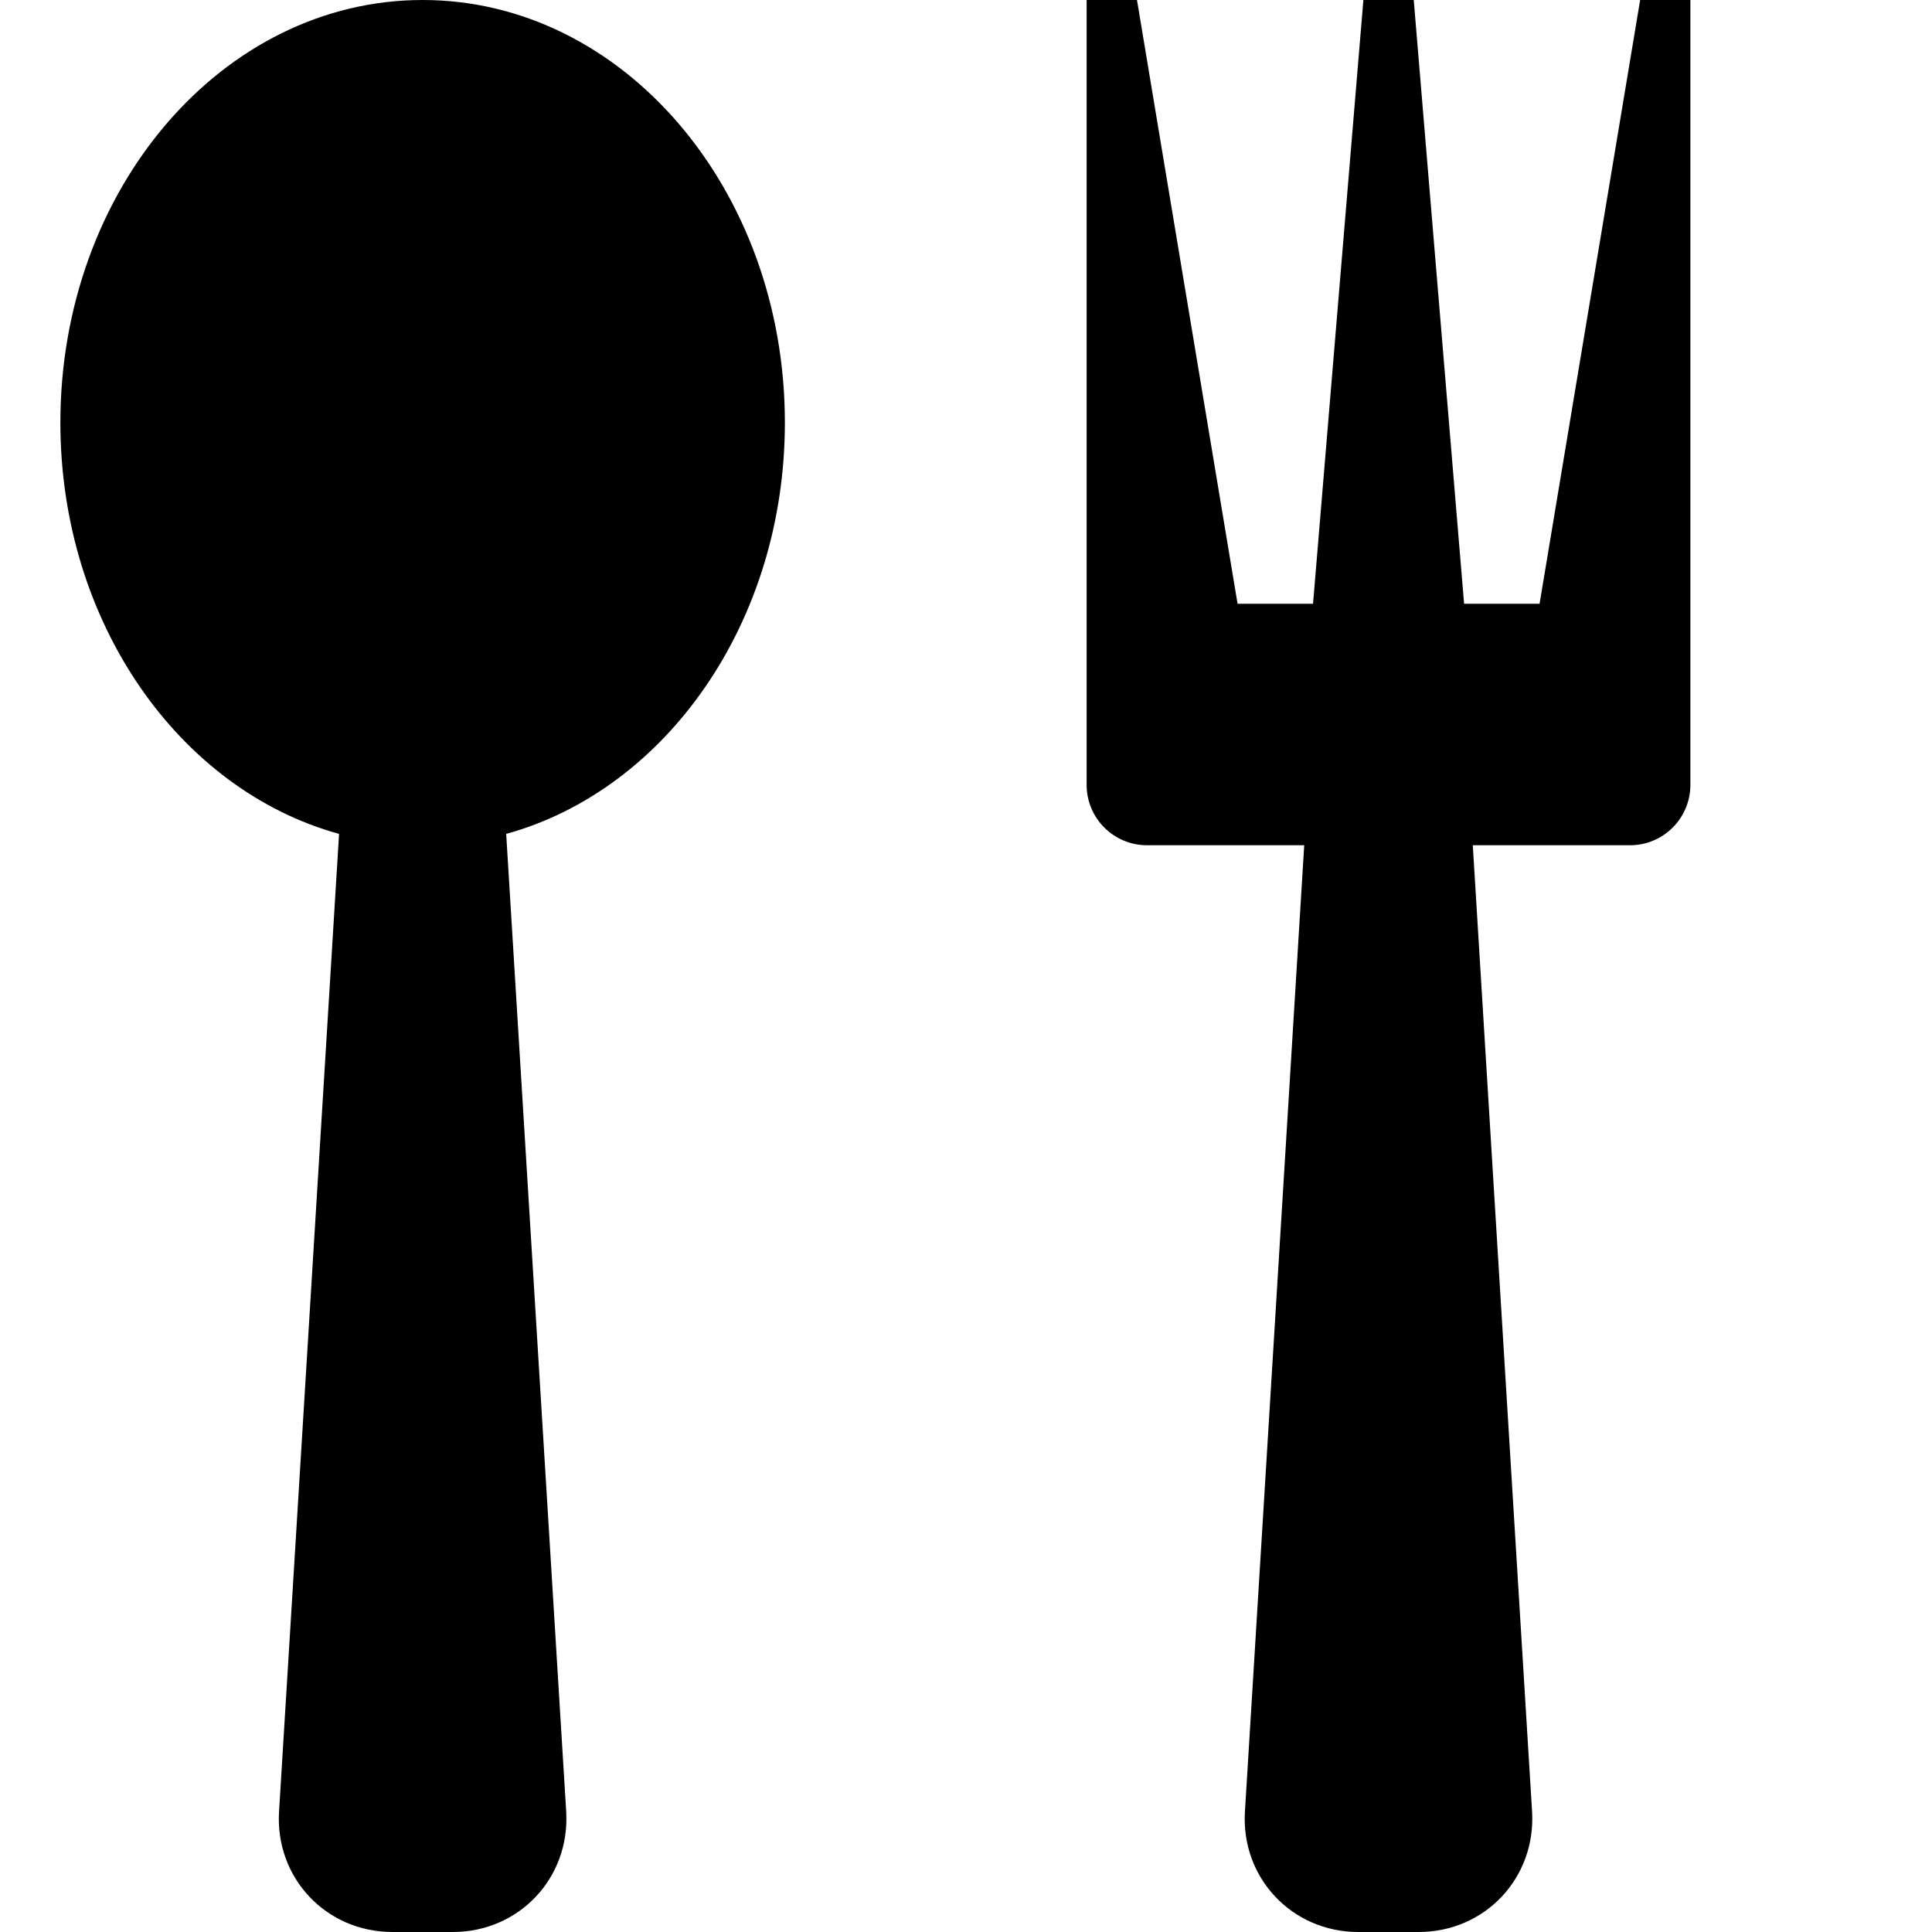
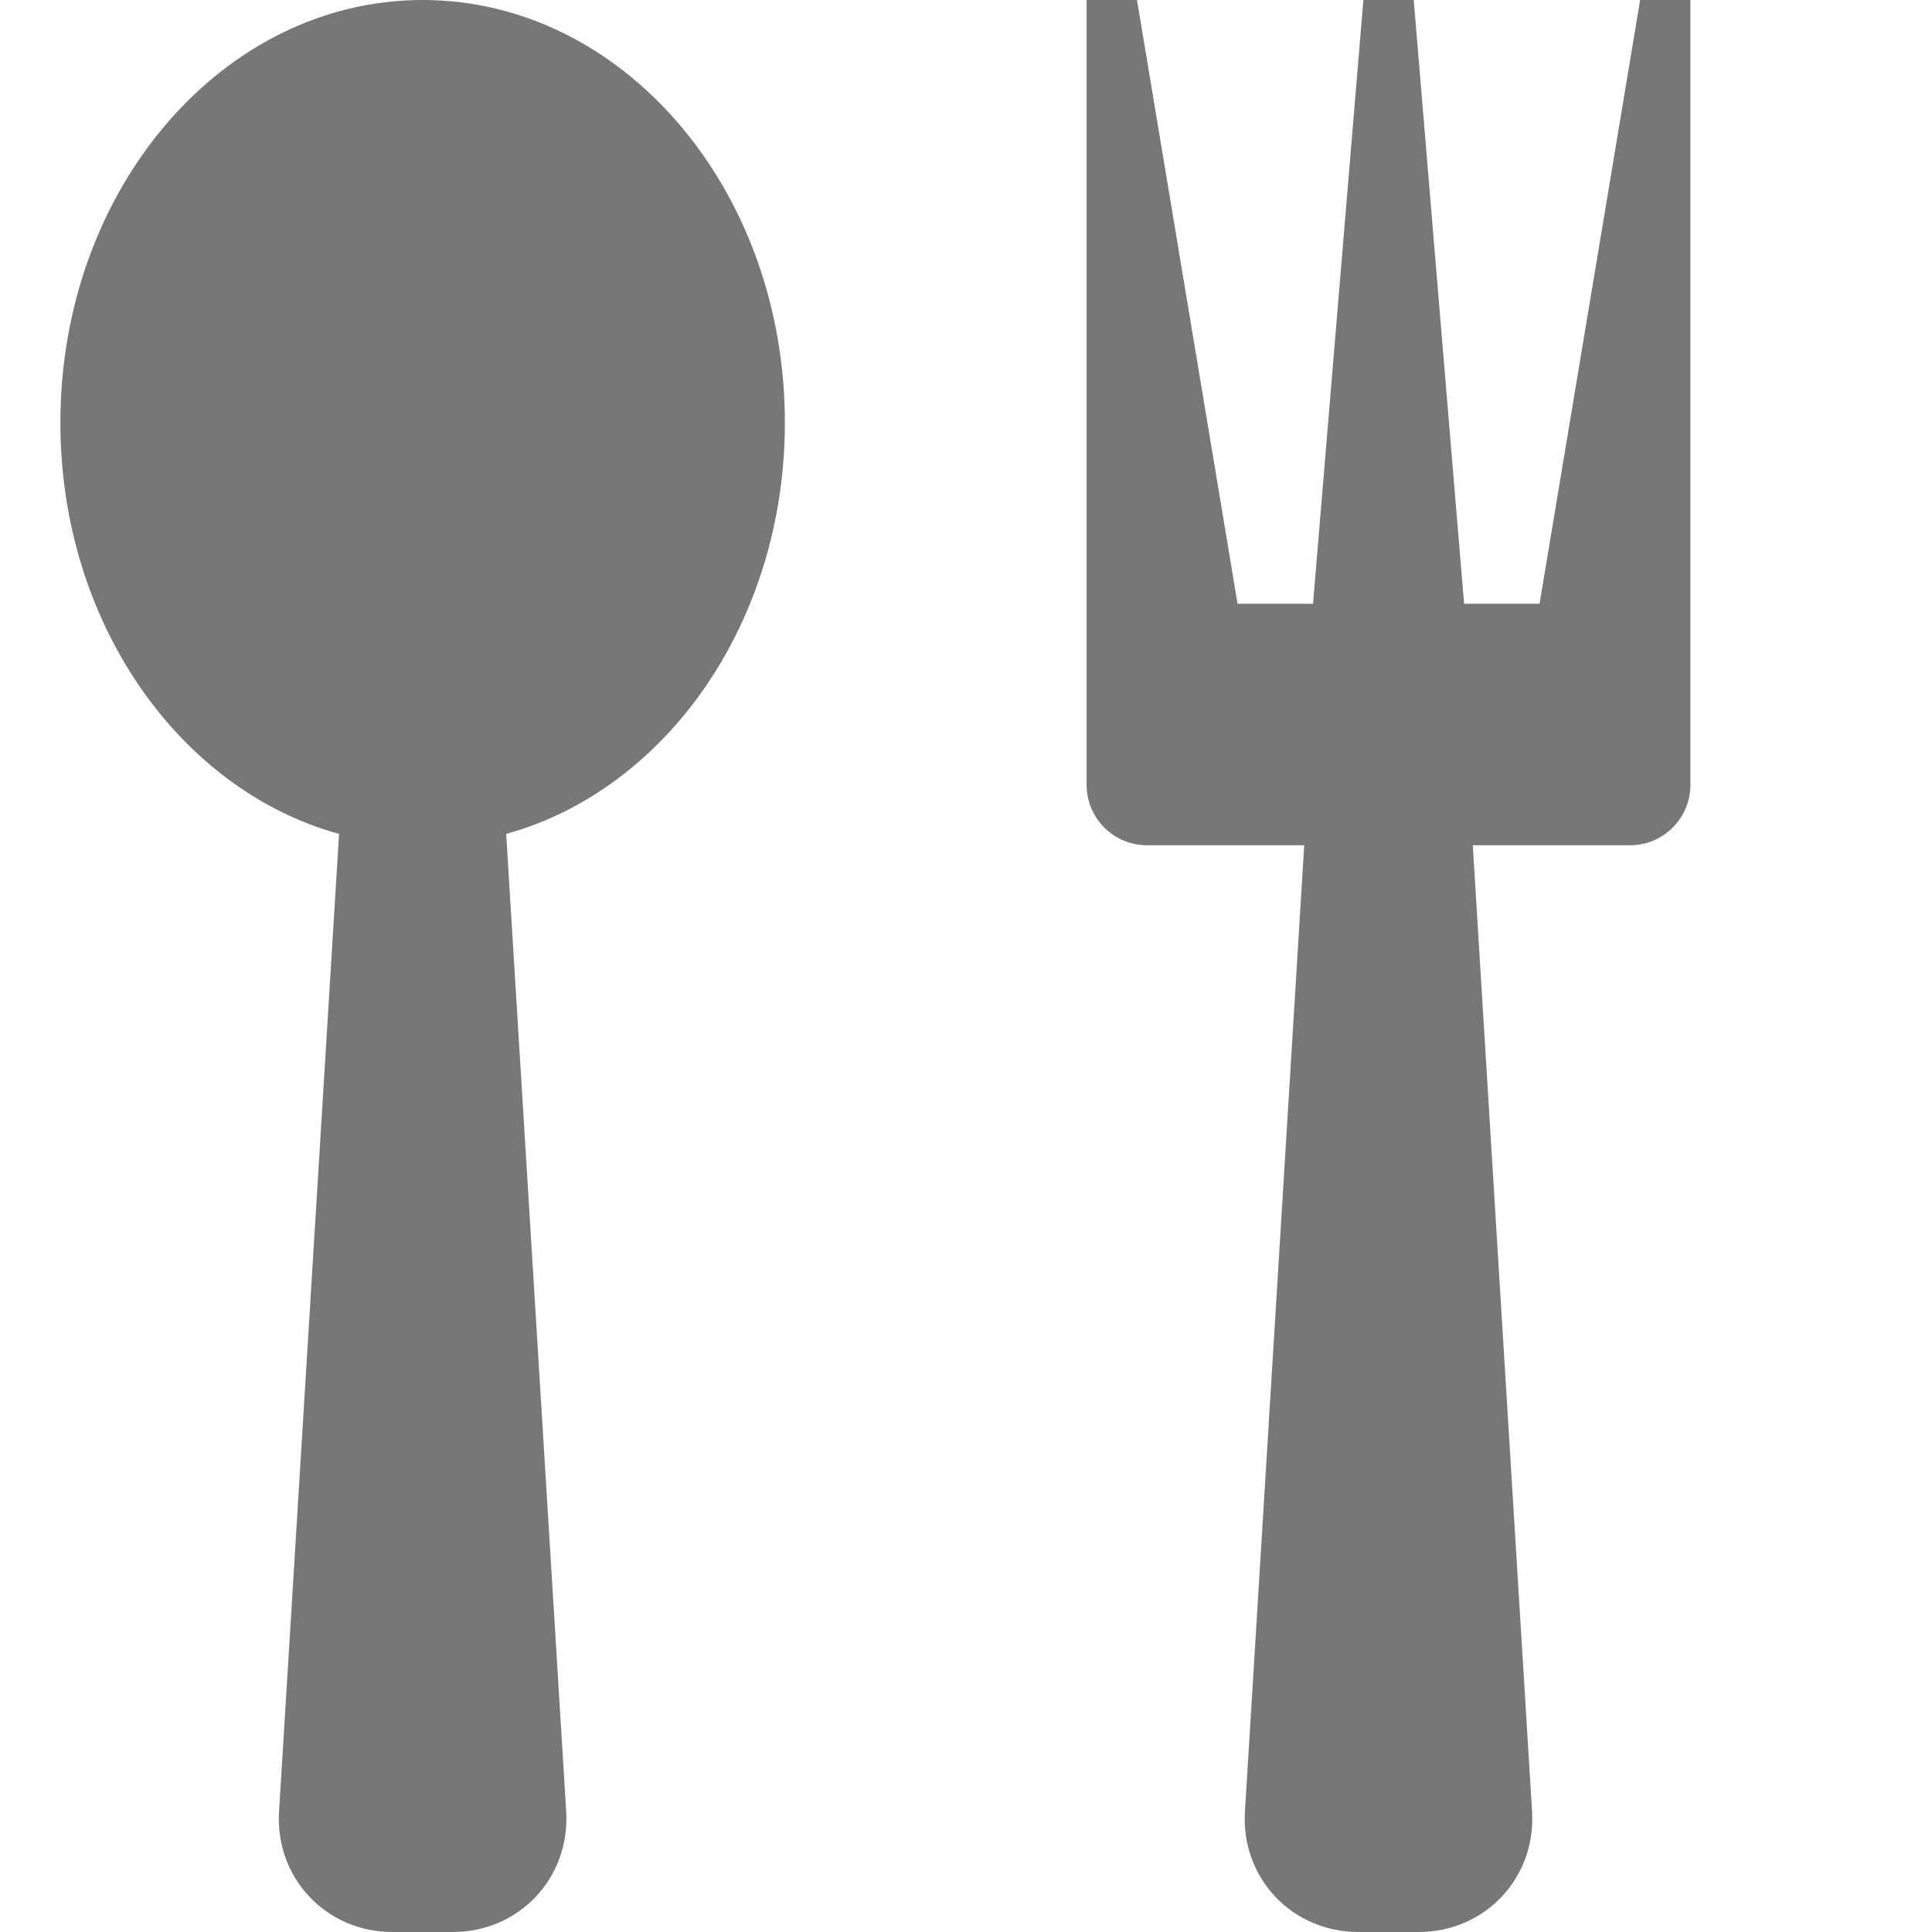
<svg xmlns="http://www.w3.org/2000/svg" version="1.1" width="16" height="16" viewBox="0 0 16 16">
+   <style>
+ *{ fill: #777 }
+ </style>
  <path d="M3.5 0c-1.657 0-3 1.567-3 3.5 0 1.655 0.985 3.042 2.308 3.406l-0.497 8.096c-0.034 0.549 0.389 0.998 0.939 0.998h0.5c0.55 0 0.972-0.449 0.939-0.998l-0.497-8.096c1.323-0.365 2.308-1.751 2.308-3.406 0-1.933-1.343-3.5-3-3.5zM13.583 0l-0.833 5h-0.625l-0.417-5h-0.417l-0.417 5h-0.625l-0.833-5h-0.417v6.5c0 0.276 0.224 0.5 0.5 0.5h1.302l-0.491 8.002c-0.034 0.549 0.389 0.998 0.939 0.998h0.5c0.55 0 0.972-0.449 0.939-0.998l-0.491-8.002h1.302c0.276 0 0.5-0.224 0.5-0.5v-6.5h-0.417z" />
</svg>
